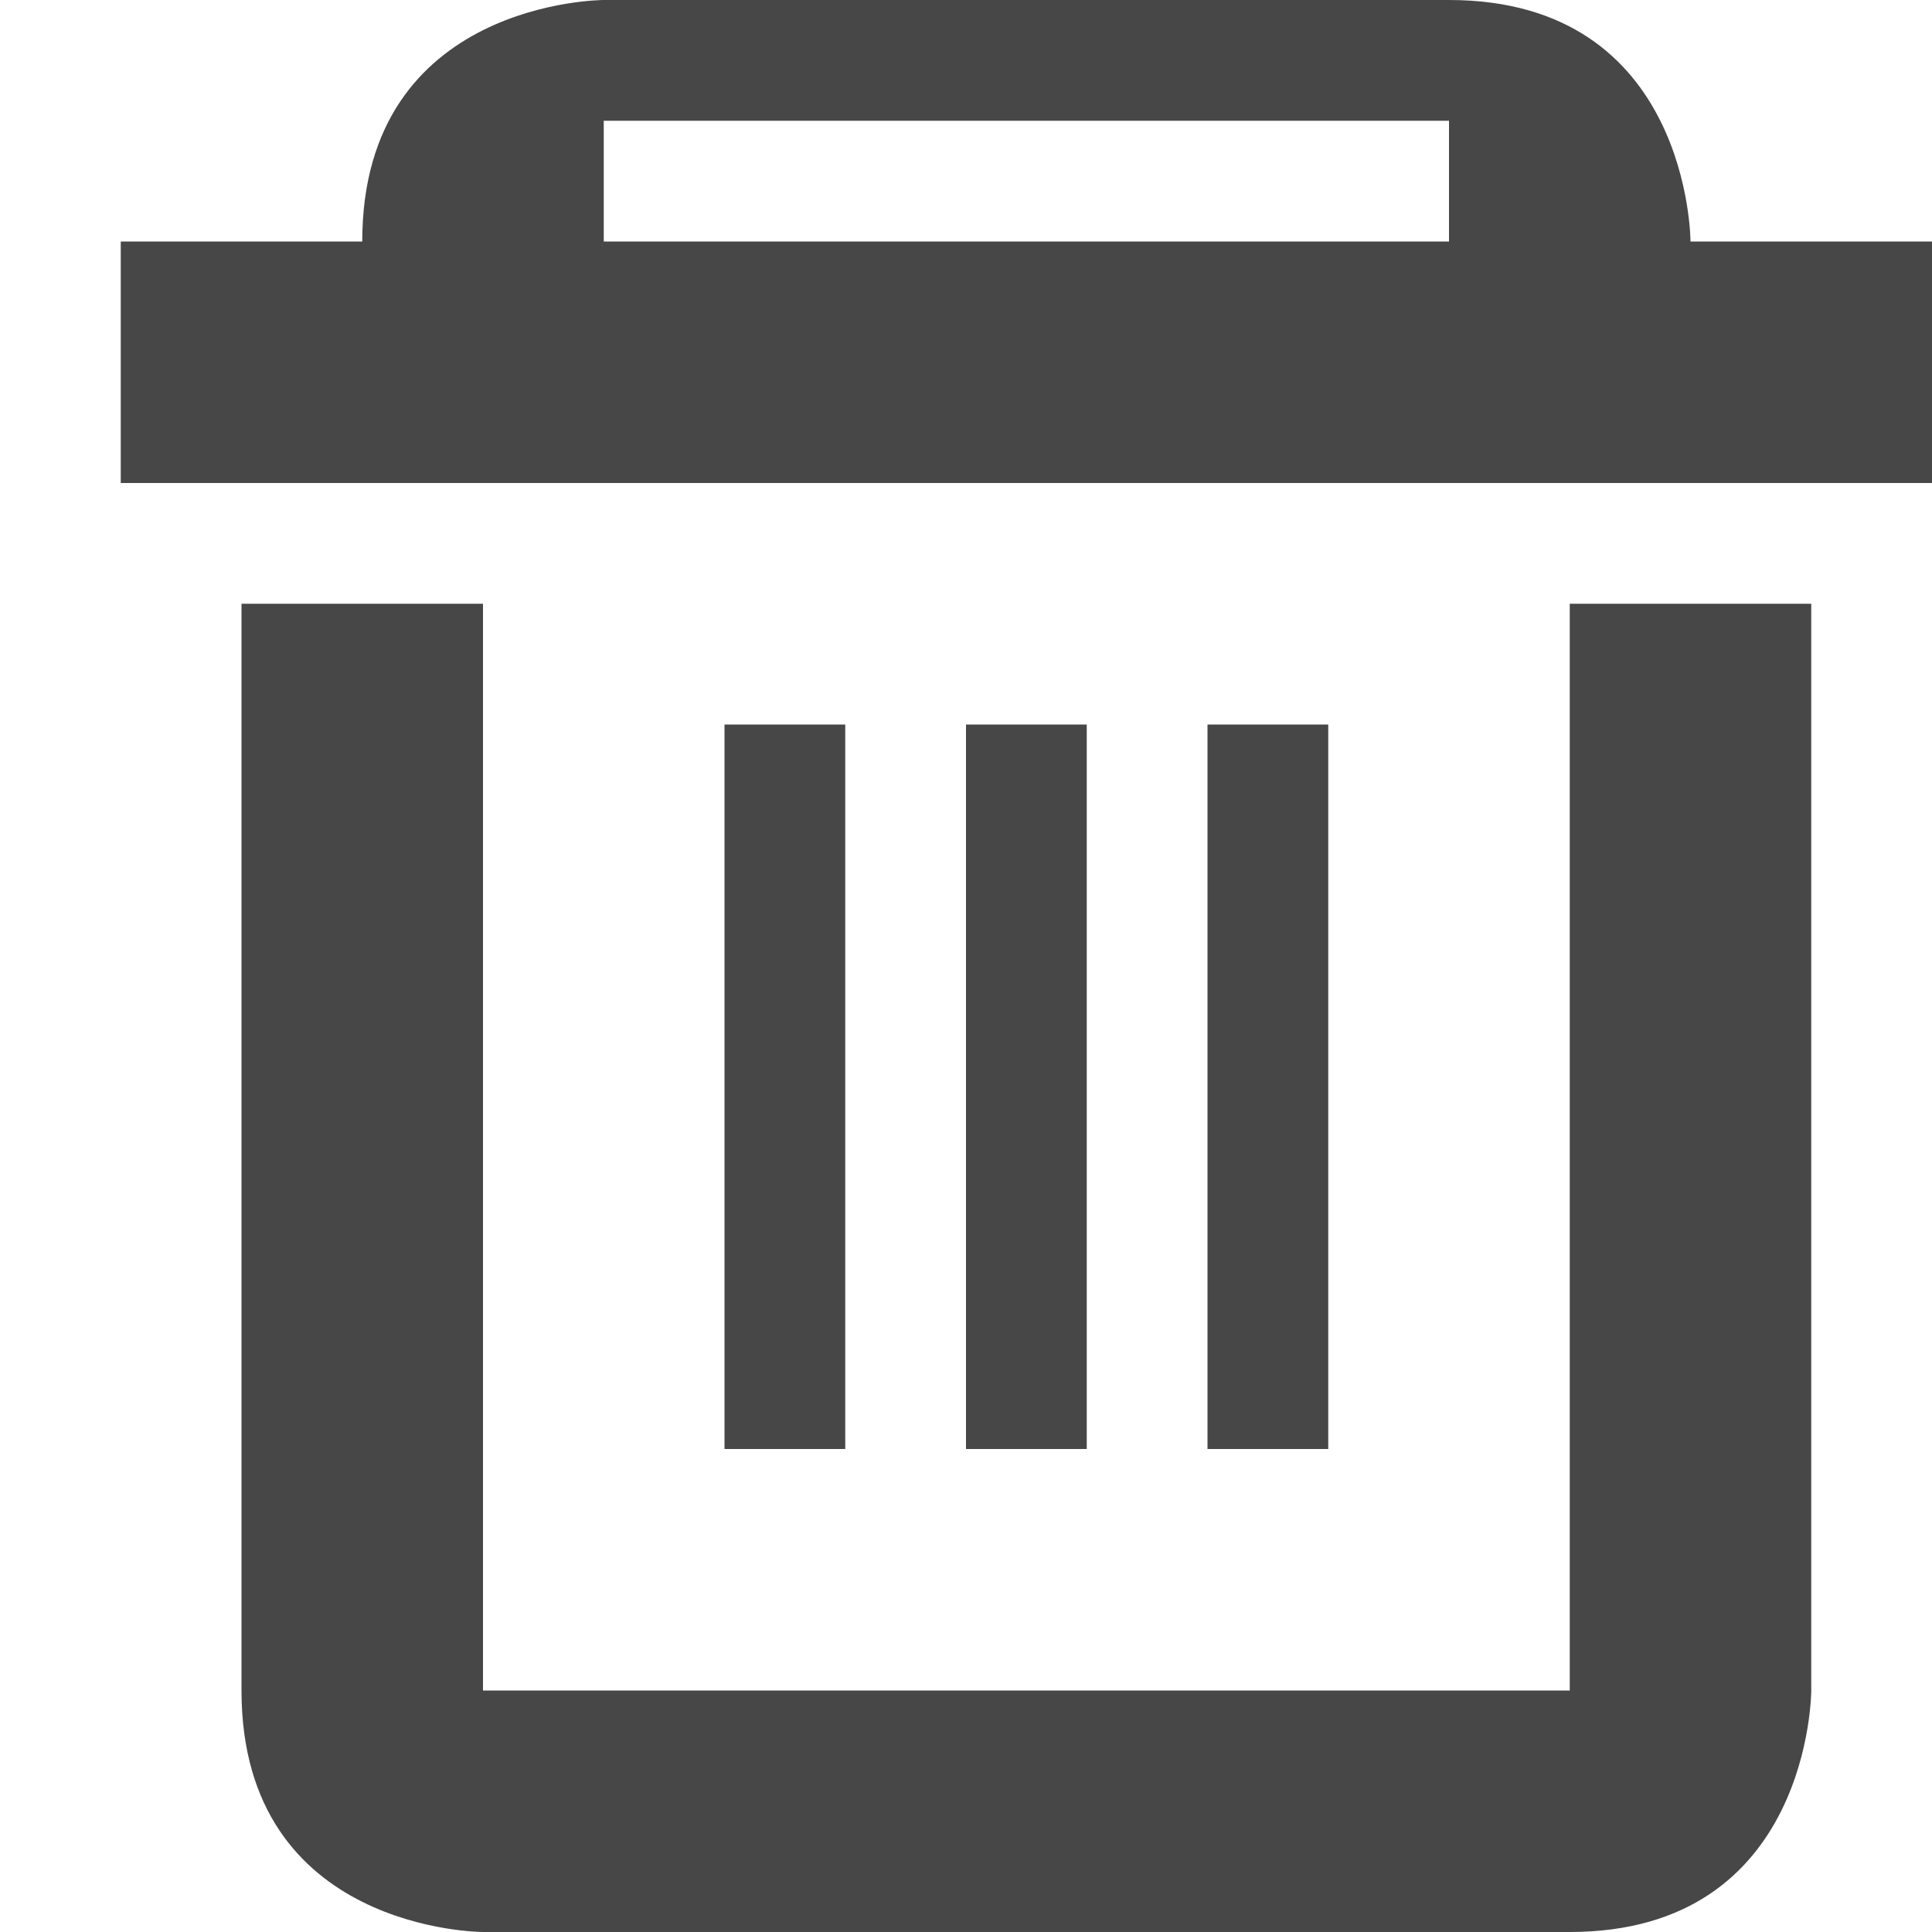
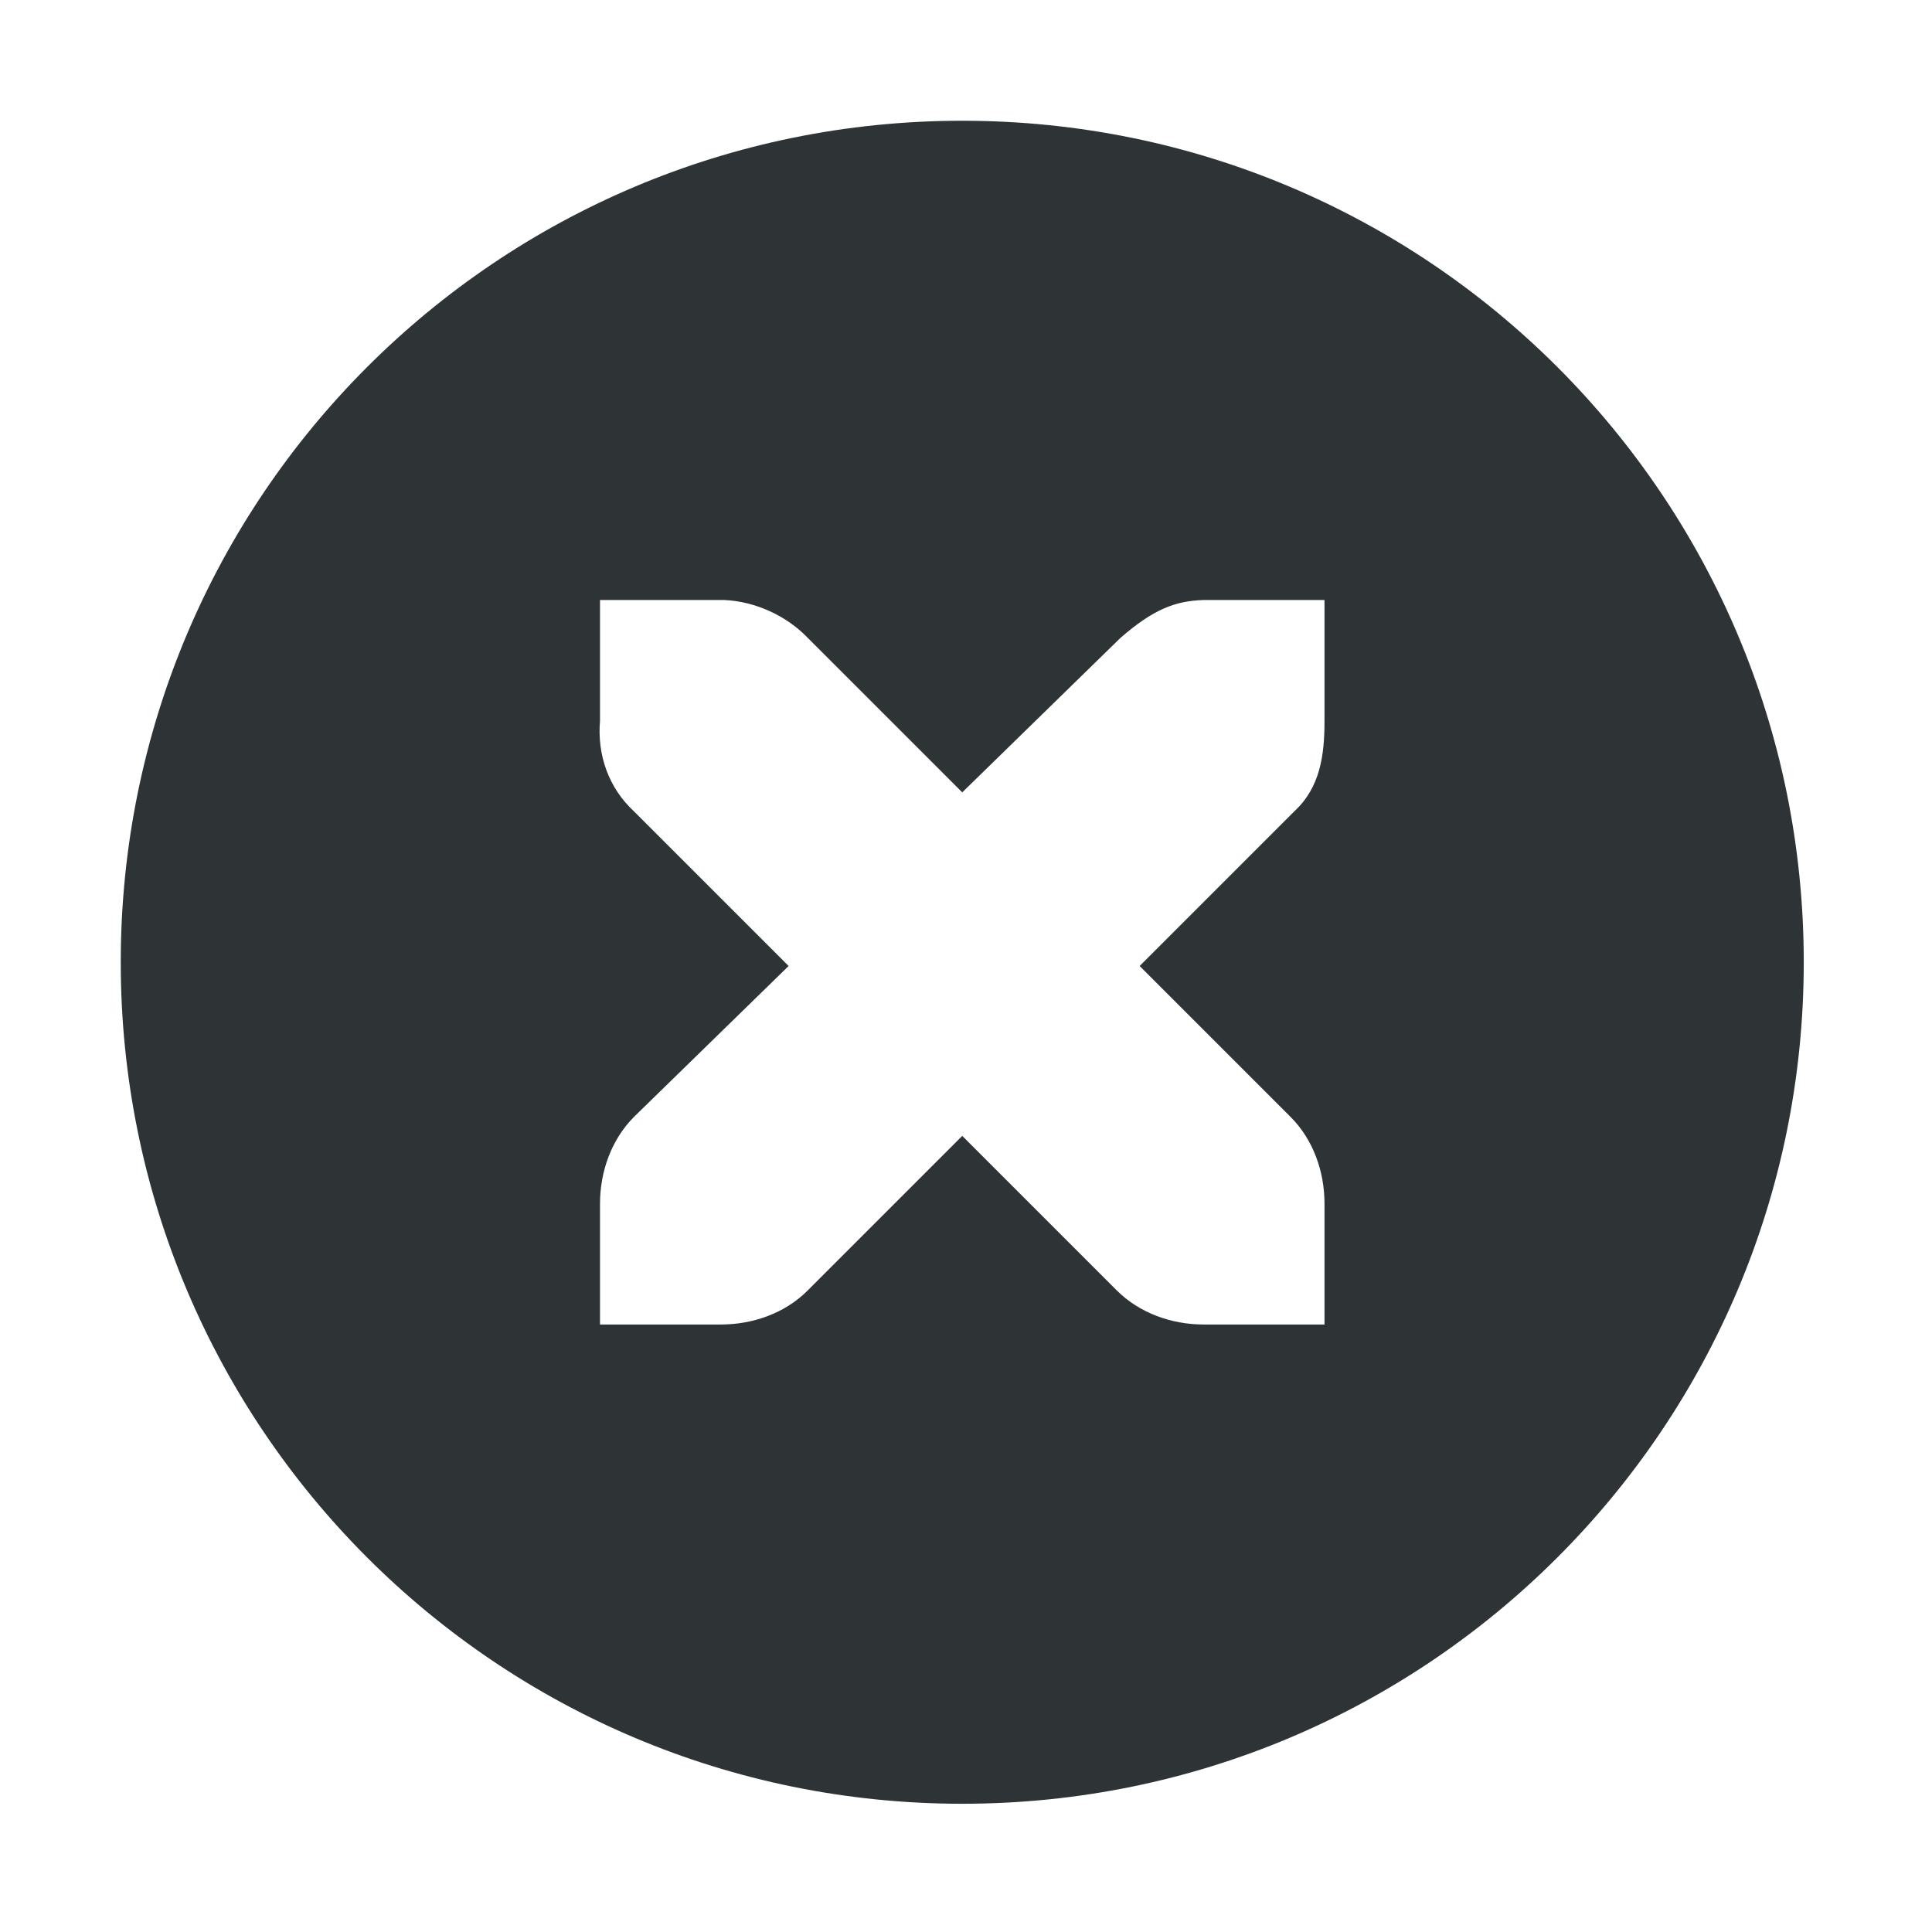
- <svg xmlns="http://www.w3.org/2000/svg" width="16" height="16">
-   <path d="M13 5v9H4V5H2v9c0 2 2 2 2 2h9c2 0 2-2 2-2V5zM9 6H8v6h1zM7 6H6v6h1zm4 0h-1v6h1zm1-6c2 0 2 2 2 2h2v2H1V2h2c0-2 2-2 2-2zm0 1H5v1h7z" fill="#474747" />
+ <svg xmlns="http://www.w3.org/2000/svg" height="16px" viewBox="0 0 16 16" width="16px">
+   <path d="m 7.969 1 c -3.852 0 -6.969 3.117 -6.969 6.969 s 3.117 6.969 6.969 6.969 s 6.969 -3.117 6.969 -6.969 s -3.117 -6.969 -6.969 -6.969 z m -3 3.969 h 1 h 0.031 c 0.254 0.012 0.512 0.129 0.688 0.312 l 1.281 1.281 l 1.312 -1.281 c 0.266 -0.23 0.445 -0.305 0.688 -0.312 h 1 v 1 c 0 0.285 -0.035 0.551 -0.25 0.75 l -1.281 1.281 l 1.25 1.25 c 0.188 0.188 0.281 0.453 0.281 0.719 v 1 h -1 c -0.266 0 -0.531 -0.094 -0.719 -0.281 l -1.281 -1.281 l -1.281 1.281 c -0.188 0.188 -0.453 0.281 -0.719 0.281 h -1 v -1 c 0 -0.266 0.094 -0.531 0.281 -0.719 l 1.281 -1.25 l -1.281 -1.281 c -0.211 -0.195 -0.305 -0.469 -0.281 -0.75 z m 0 0" fill="#2e3436" />
</svg>
